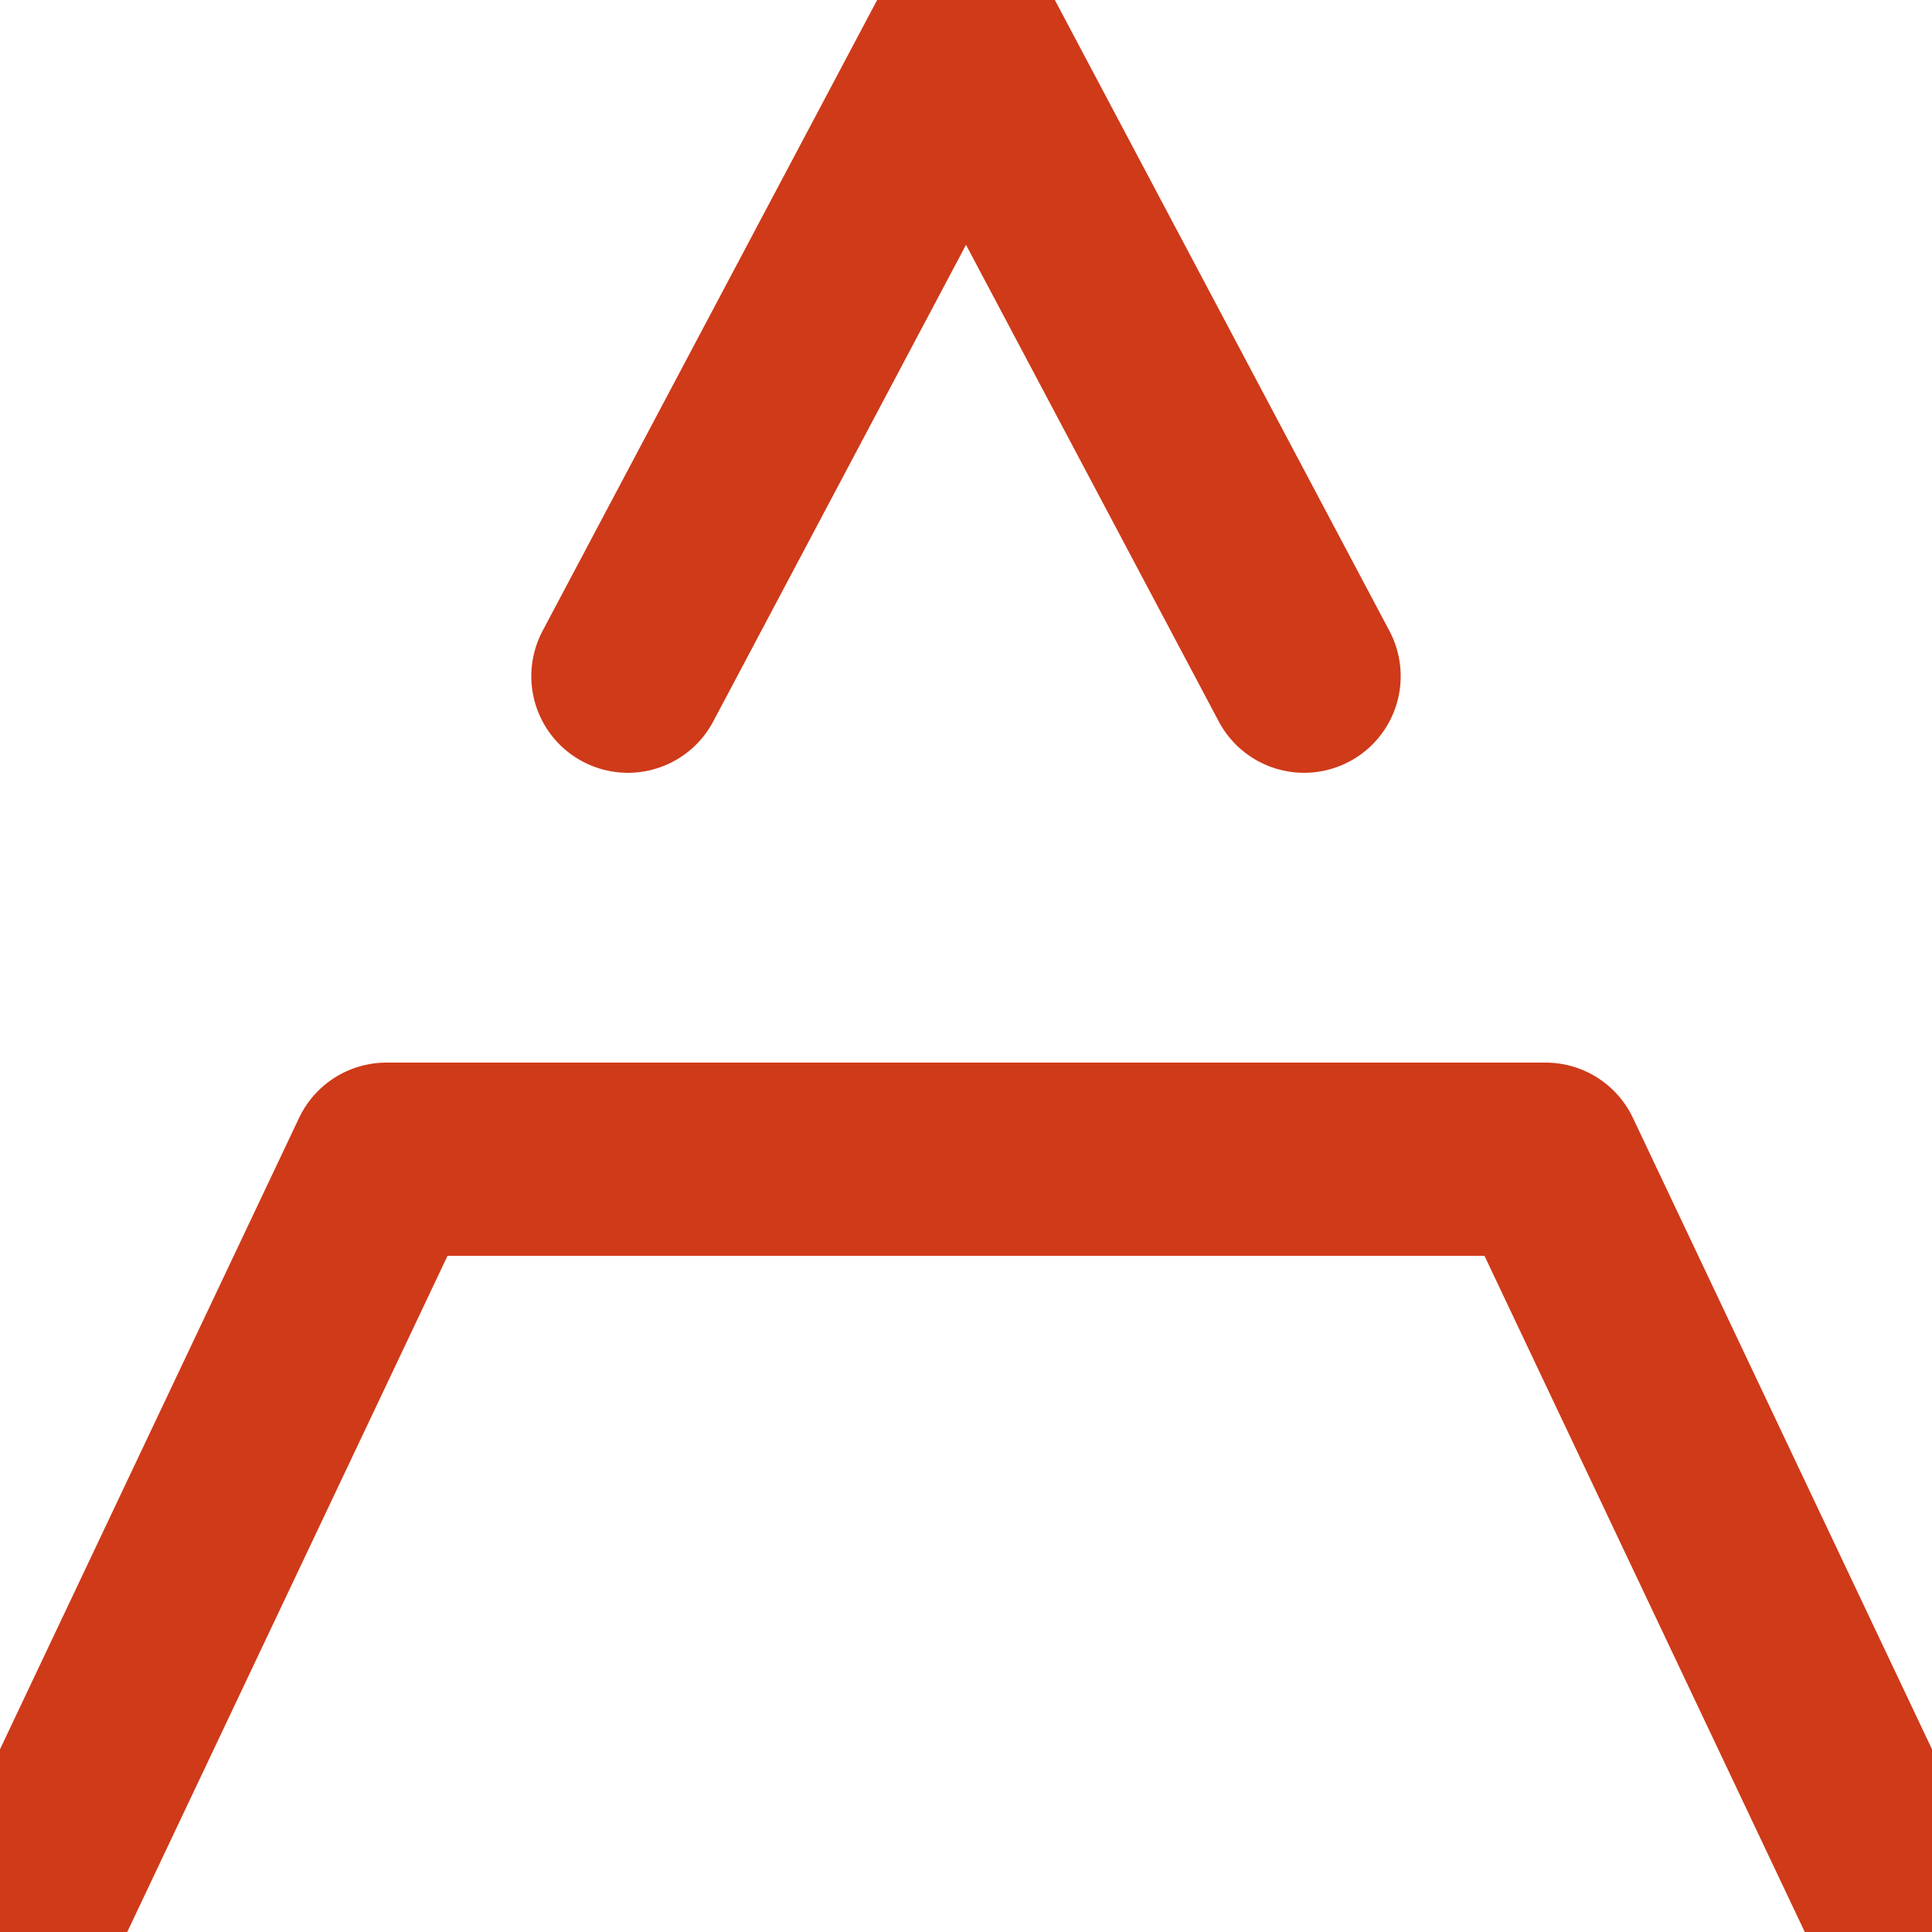
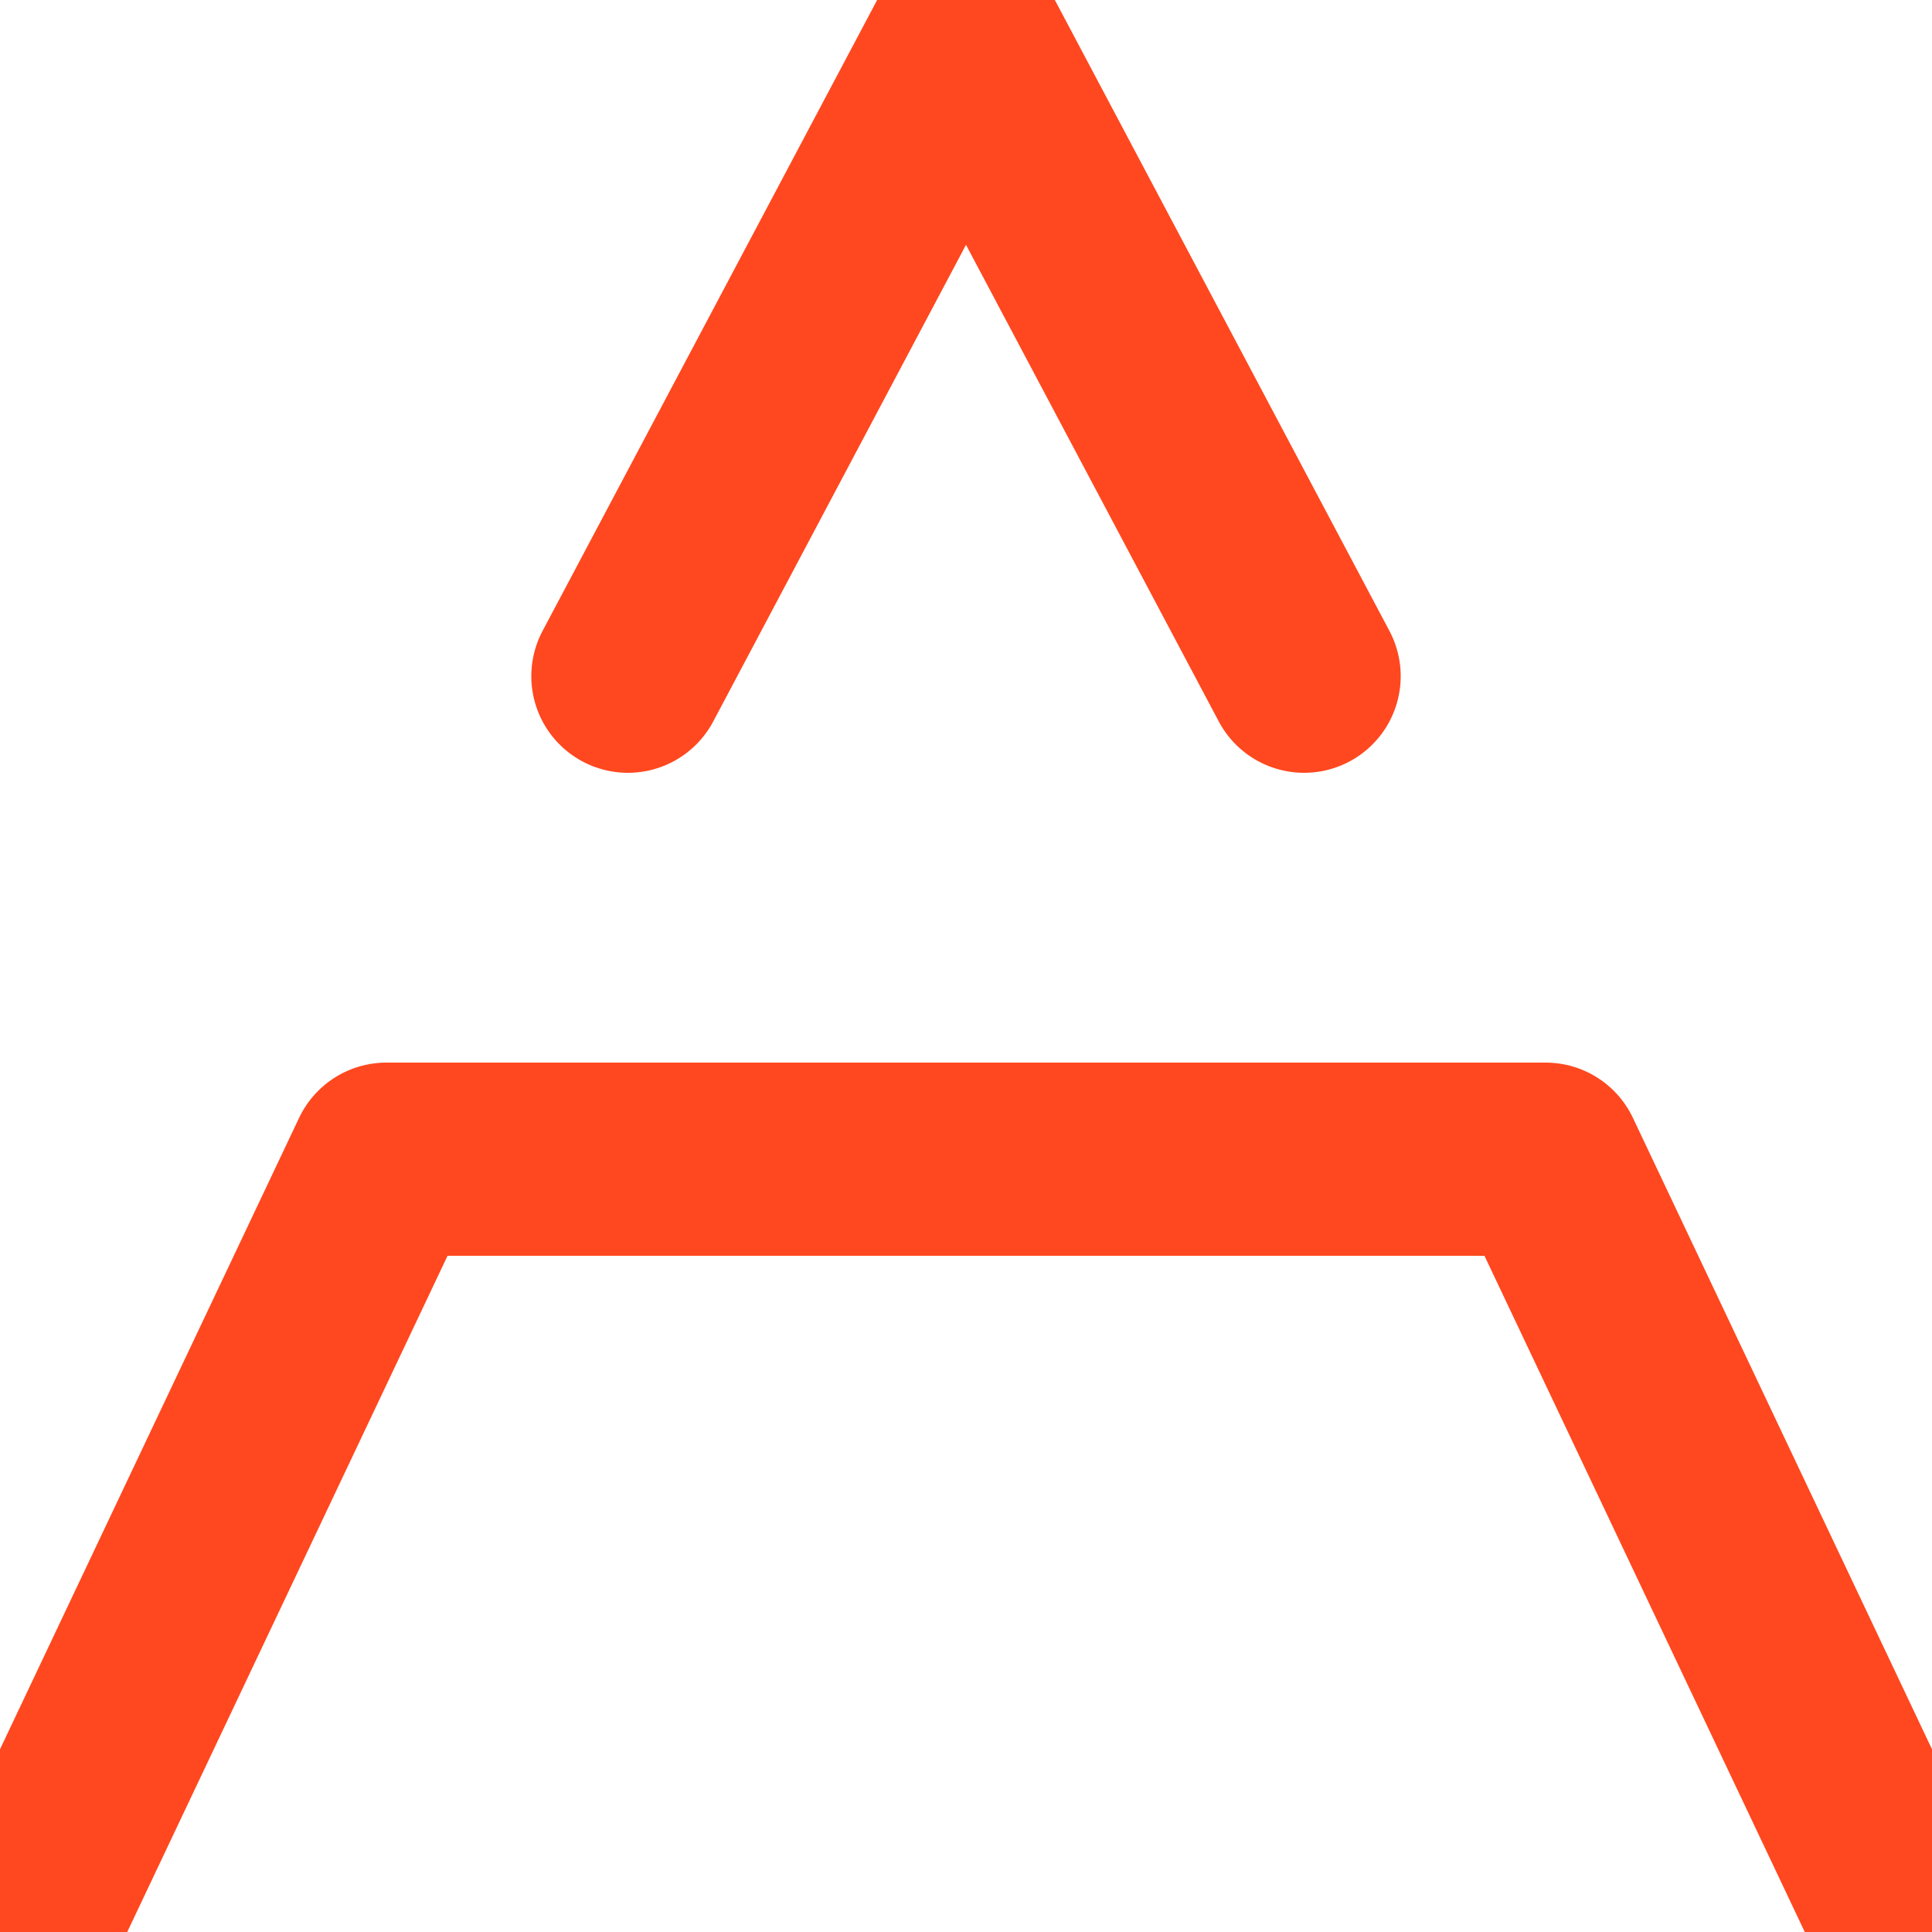
- <svg xmlns="http://www.w3.org/2000/svg" viewBox="0 0 100 100" stroke="#cf3a19" stroke-width="10" stroke-linecap="round" stroke-linejoin="round" fill="none">
+ <svg xmlns="http://www.w3.org/2000/svg" viewBox="0 0 100 100" stroke="#FF481F" stroke-width="10" stroke-linecap="round" stroke-linejoin="round" fill="none">
  <path d="M2 98l18-38m0 0h30m0 0h30m0 0l18 38M32.5 35L50 2m0 0l17.5 33" />
</svg>
